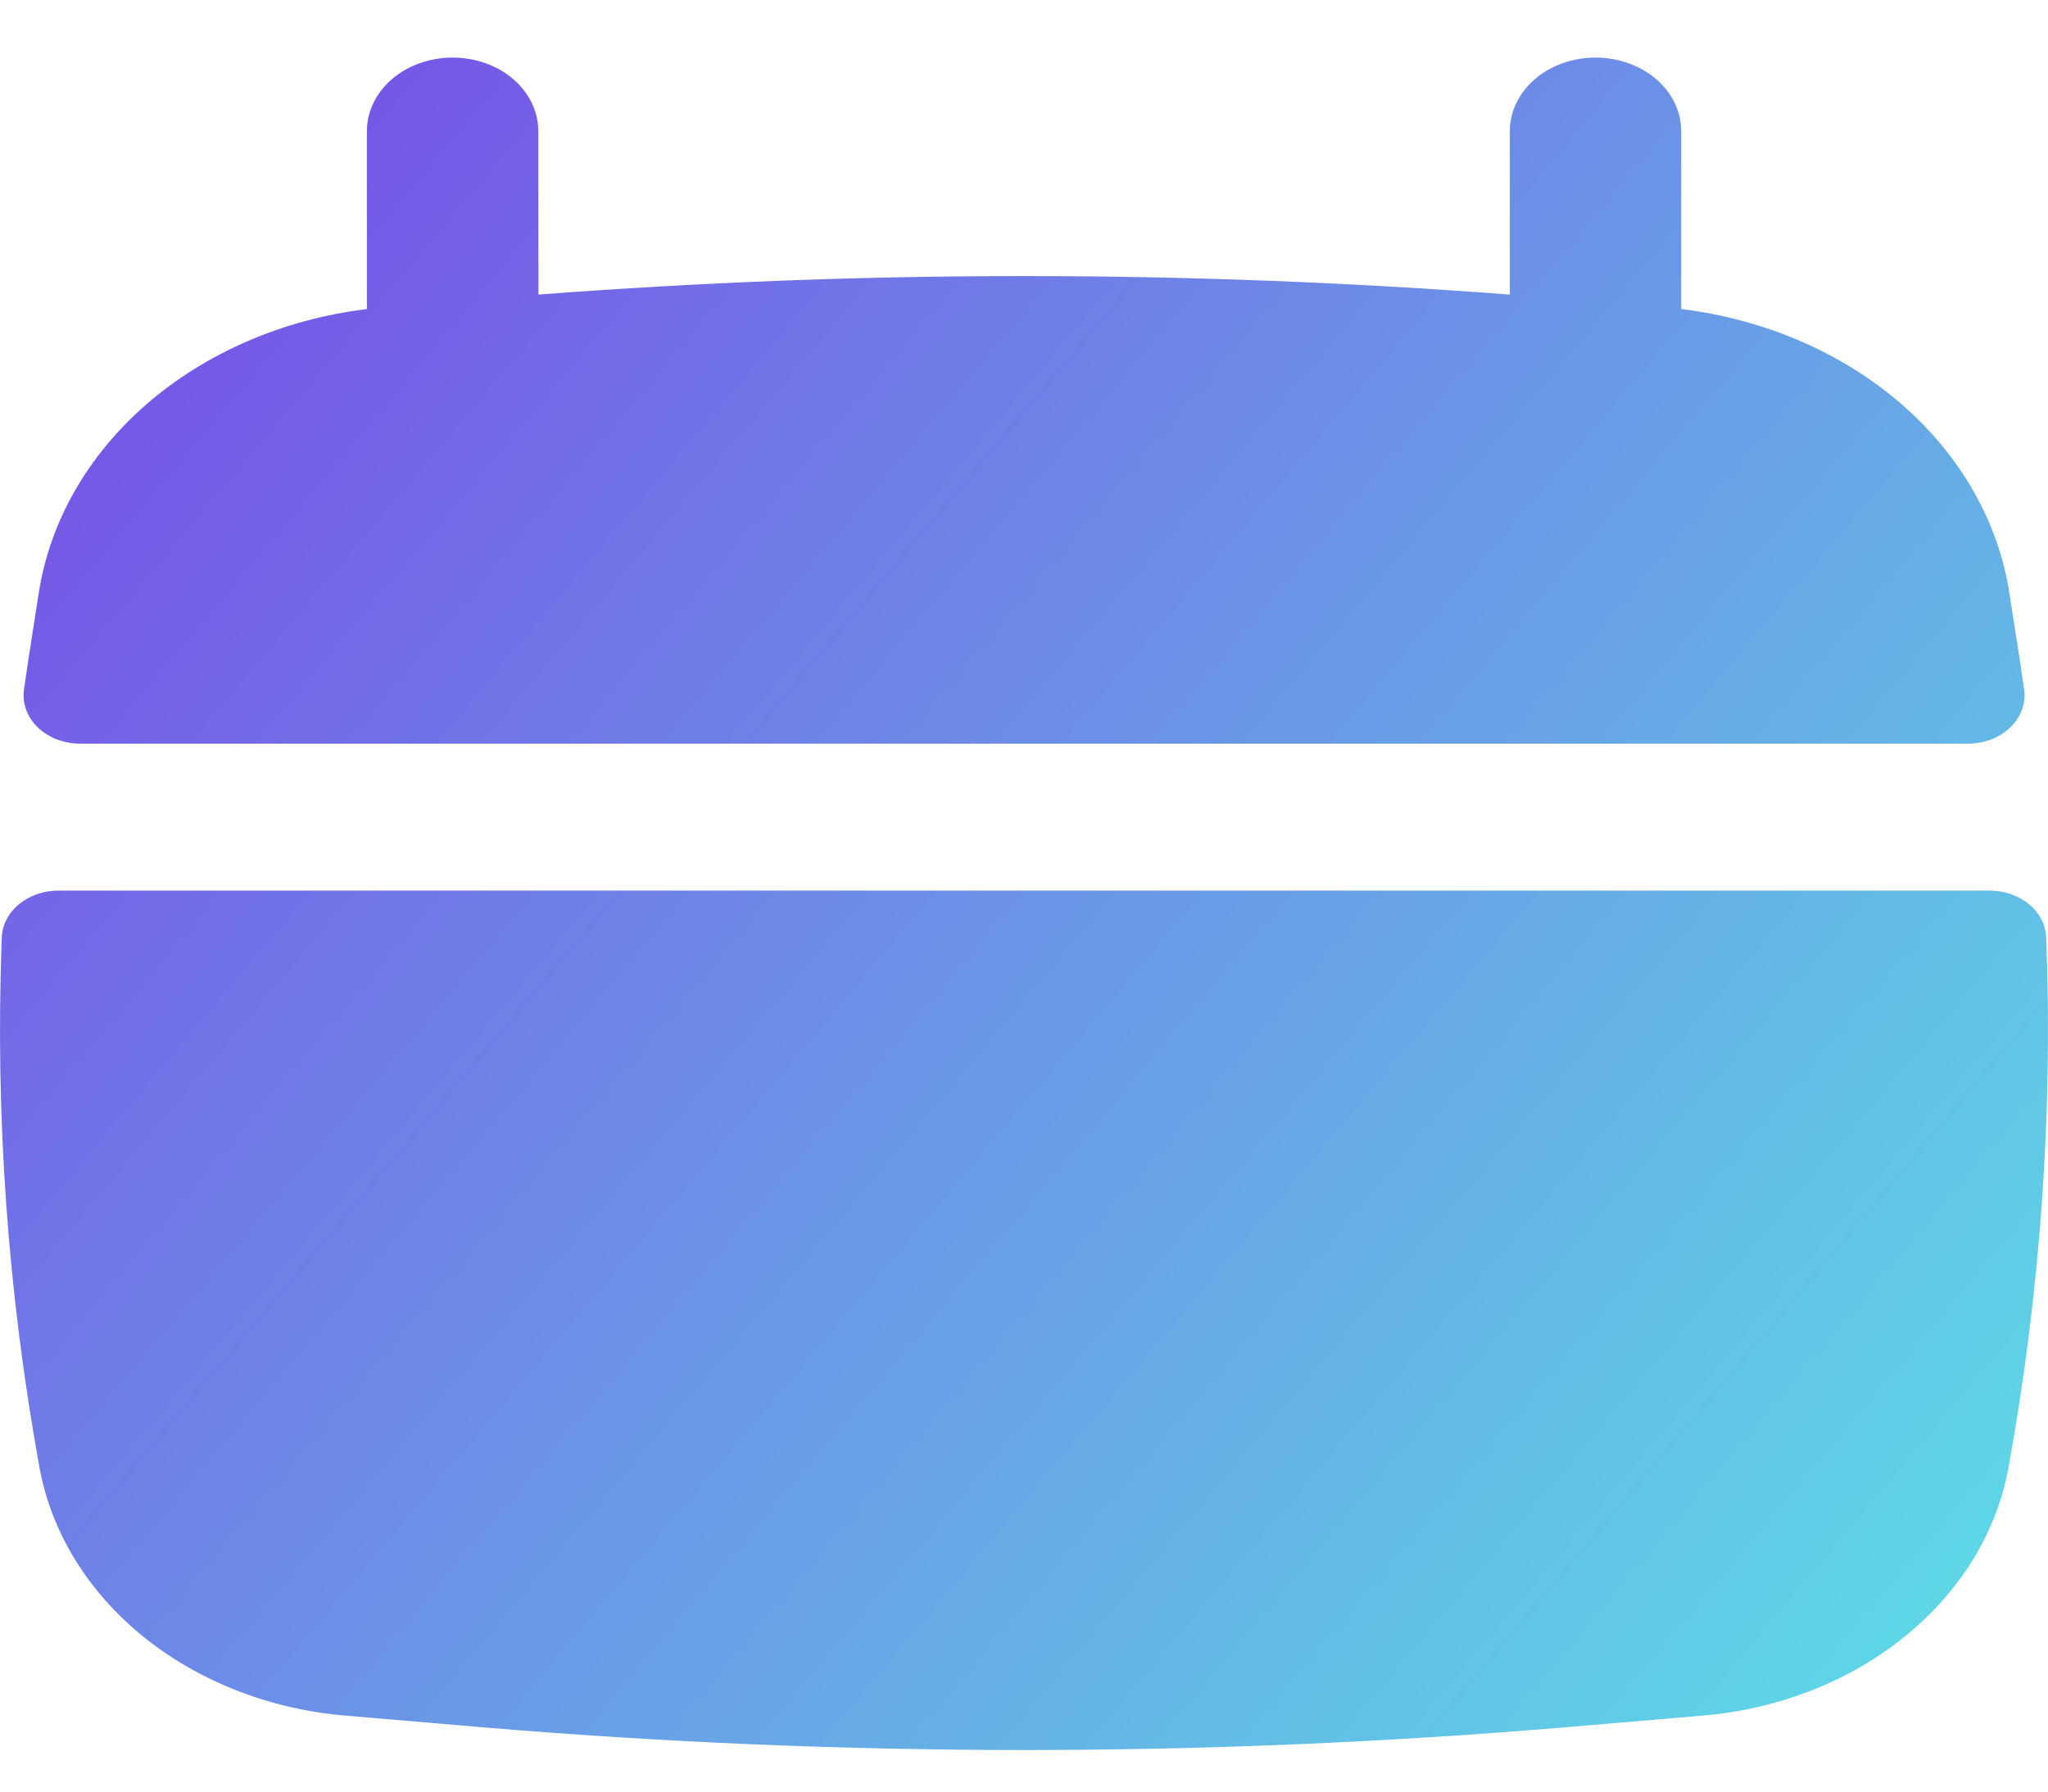
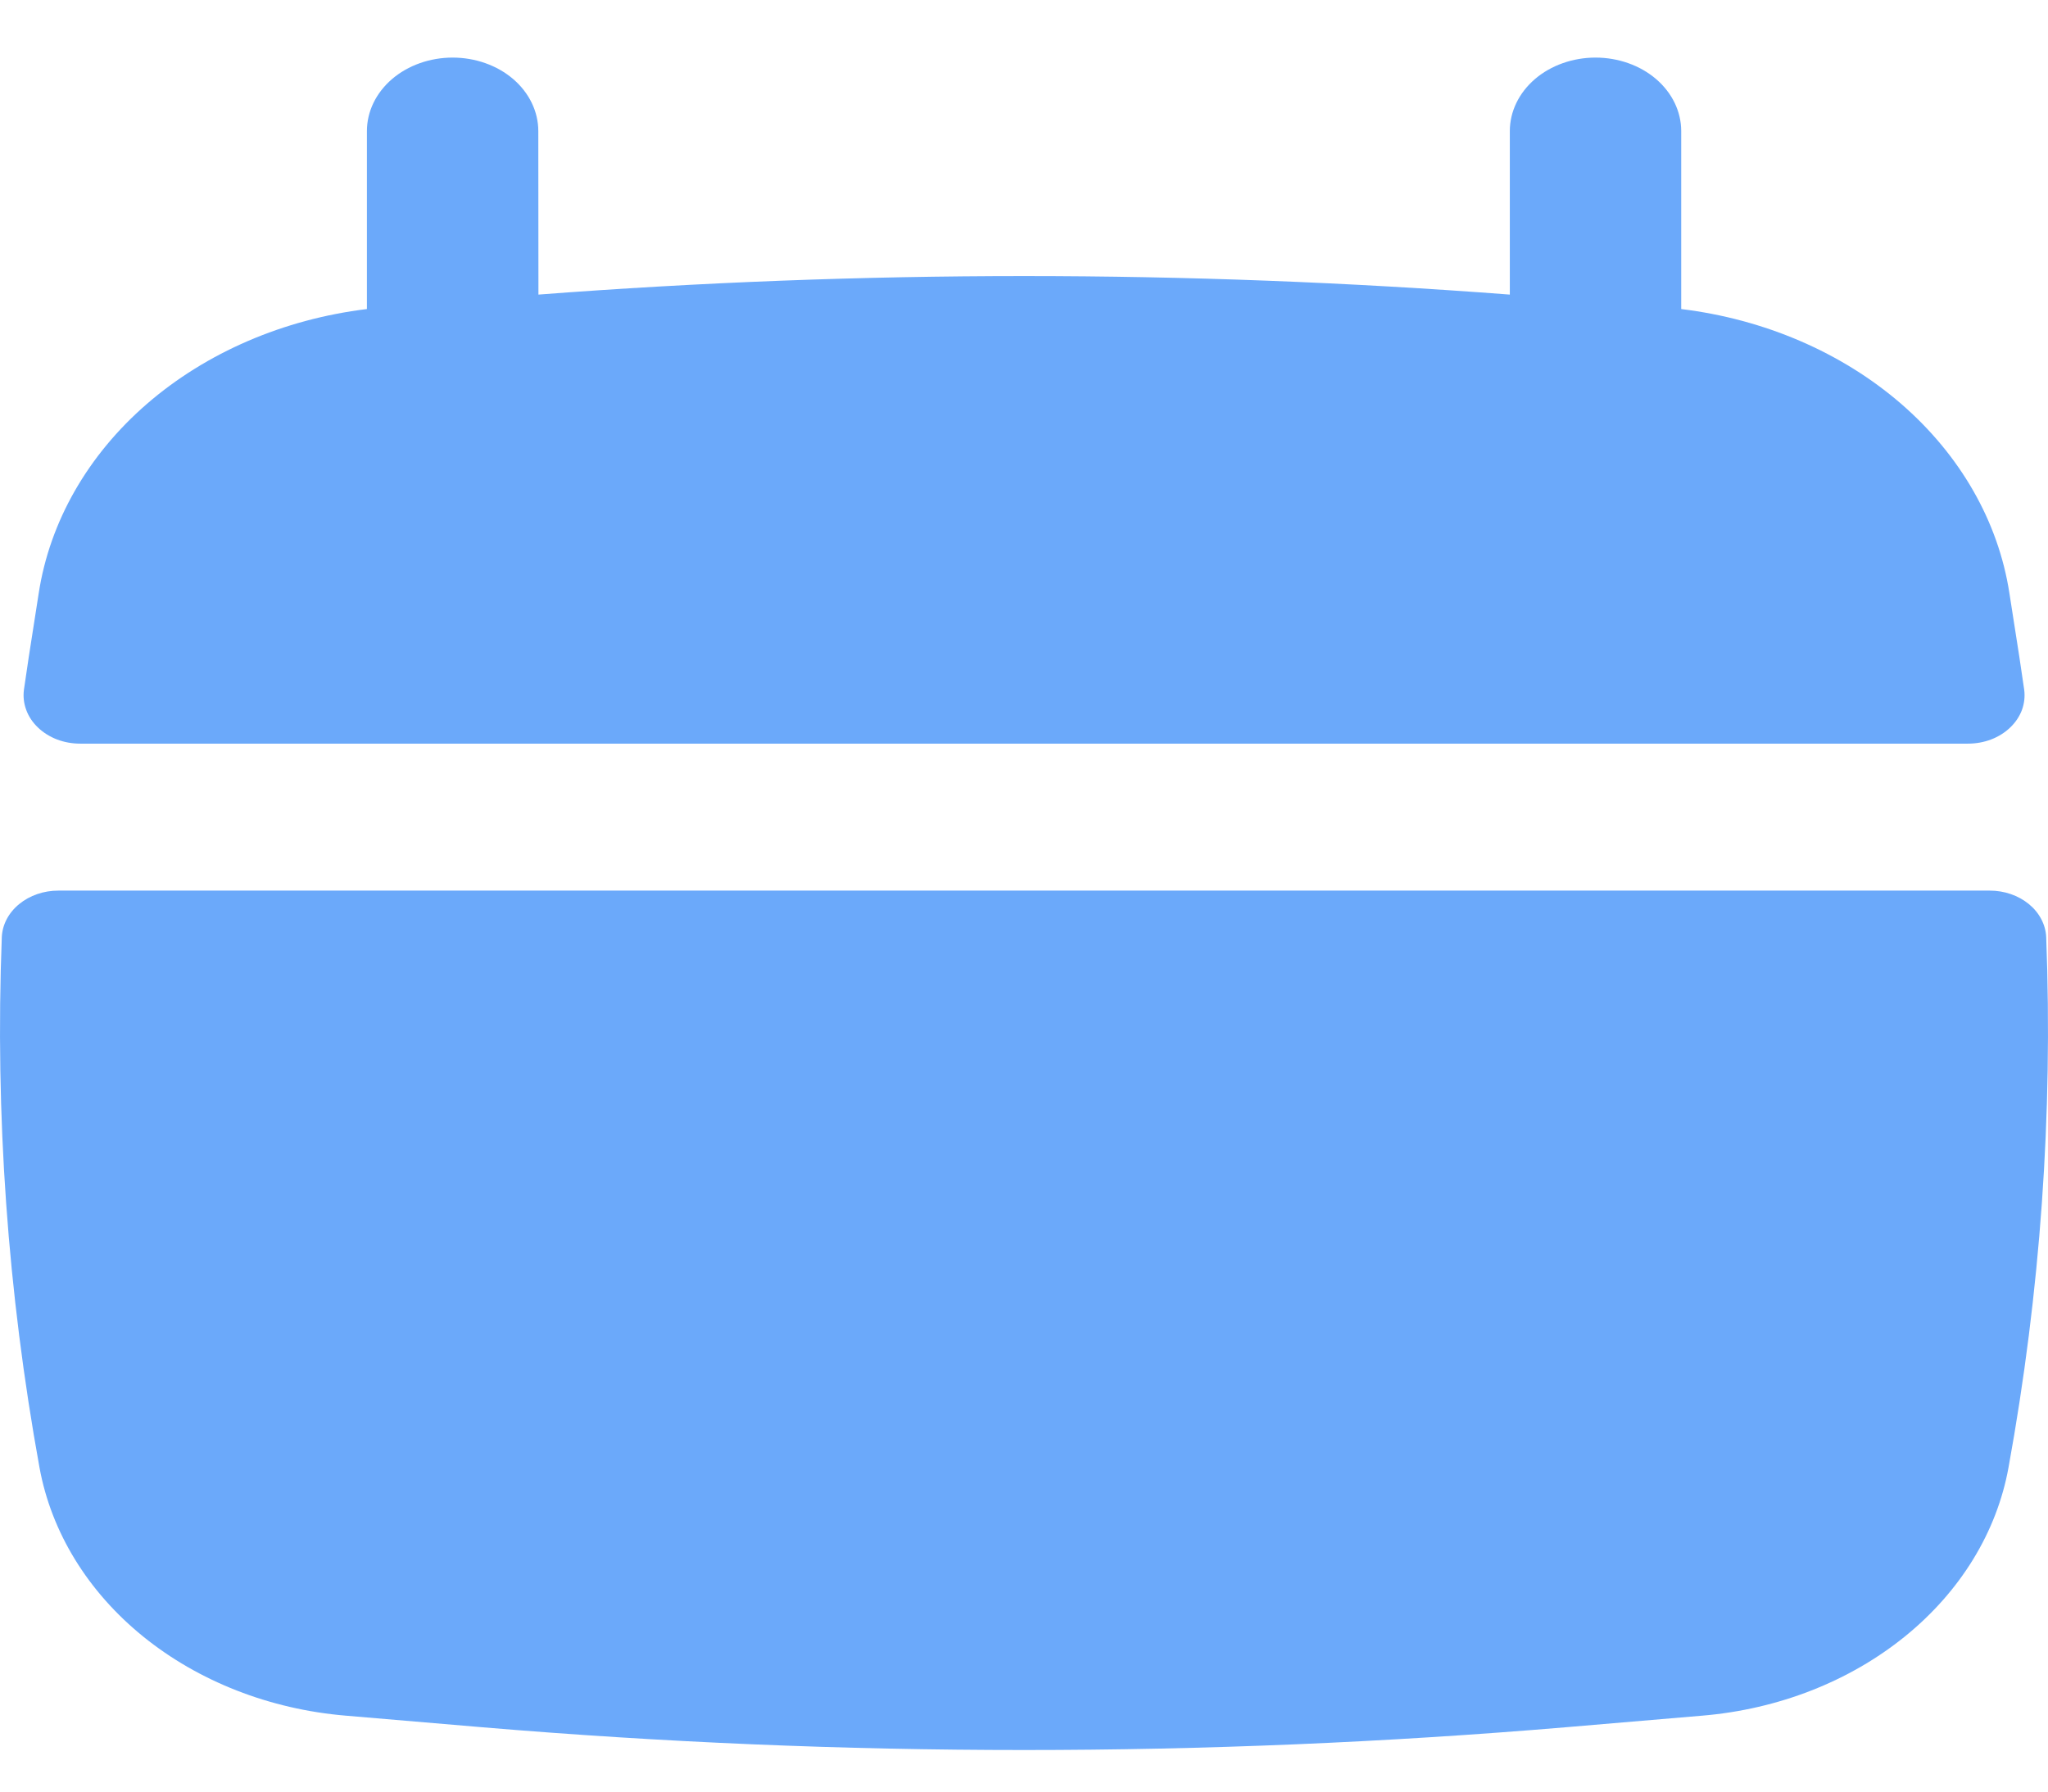
<svg xmlns="http://www.w3.org/2000/svg" width="32" height="28" viewBox="0 0 32 28" fill="none">
-   <path id="Eventos" d="M8.411 2.049C8.411 1.744 8.27 1.452 8.019 1.236C7.768 1.021 7.427 0.9 7.072 0.9C6.717 0.9 6.376 1.021 6.125 1.236C5.874 1.452 5.733 1.744 5.733 2.049V4.83C4.43 4.989 3.224 5.509 2.298 6.31C1.372 7.112 0.777 8.152 0.605 9.271L0.449 10.271C0.423 10.439 0.398 10.609 0.374 10.779C0.36 10.886 0.372 10.993 0.41 11.095C0.447 11.197 0.51 11.291 0.593 11.37C0.676 11.45 0.778 11.513 0.891 11.557C1.005 11.6 1.128 11.622 1.253 11.622H30.749C30.874 11.622 30.997 11.6 31.111 11.557C31.225 11.513 31.326 11.45 31.409 11.37C31.492 11.291 31.555 11.197 31.593 11.095C31.63 10.993 31.642 10.886 31.628 10.779C31.603 10.611 31.579 10.439 31.553 10.271L31.397 9.271C31.225 8.152 30.63 7.112 29.704 6.31C28.778 5.509 27.572 4.989 26.269 4.83V2.049C26.269 1.744 26.128 1.452 25.877 1.236C25.626 1.021 25.285 0.9 24.93 0.9C24.575 0.9 24.234 1.021 23.983 1.236C23.732 1.452 23.591 1.744 23.591 2.049V4.604C18.541 4.218 13.462 4.218 8.413 4.604L8.411 2.049ZM31.972 14.649C31.964 14.452 31.867 14.266 31.702 14.13C31.536 13.994 31.316 13.918 31.087 13.919H0.914C0.685 13.918 0.464 13.994 0.299 14.13C0.133 14.266 0.036 14.452 0.028 14.649C-0.078 17.42 0.119 20.195 0.617 22.935C0.801 23.945 1.37 24.873 2.235 25.575C3.101 26.277 4.214 26.713 5.399 26.813L7.529 26.994C13.163 27.469 18.837 27.469 24.471 26.994L26.601 26.813C27.787 26.713 28.899 26.277 29.765 25.575C30.631 24.873 31.2 23.945 31.383 22.935C31.881 20.195 32.078 17.42 31.972 14.649Z" fill="url(#paint0_linear_629_1701)" />
-   <defs>
-     <linearGradient id="paint0_linear_629_1701" x1="2.88756e-07" y1="0.45" x2="32" y2="27.45" gradientUnits="userSpaceOnUse">
-       <stop stop-color="#7A44E7" />
-       <stop offset="1" stop-color="#5CE1E6" />
-     </linearGradient>
-   </defs>
+   <path id="Eventos" d="M8.411 2.049C8.411 1.744 8.27 1.452 8.019 1.236C7.768 1.021 7.427 0.9 7.072 0.9C6.717 0.9 6.376 1.021 6.125 1.236C5.874 1.452 5.733 1.744 5.733 2.049V4.83C4.43 4.989 3.224 5.509 2.298 6.31C1.372 7.112 0.777 8.152 0.605 9.271L0.449 10.271C0.423 10.439 0.398 10.609 0.374 10.779C0.36 10.886 0.372 10.993 0.41 11.095C0.447 11.197 0.51 11.291 0.593 11.37C0.676 11.45 0.778 11.513 0.891 11.557C1.005 11.6 1.128 11.622 1.253 11.622H30.749C30.874 11.622 30.997 11.6 31.111 11.557C31.225 11.513 31.326 11.45 31.409 11.37C31.492 11.291 31.555 11.197 31.593 11.095C31.63 10.993 31.642 10.886 31.628 10.779C31.603 10.611 31.579 10.439 31.553 10.271L31.397 9.271C31.225 8.152 30.63 7.112 29.704 6.31C28.778 5.509 27.572 4.989 26.269 4.83V2.049C26.269 1.744 26.128 1.452 25.877 1.236C25.626 1.021 25.285 0.9 24.93 0.9C24.575 0.9 24.234 1.021 23.983 1.236C23.732 1.452 23.591 1.744 23.591 2.049V4.604C18.541 4.218 13.462 4.218 8.413 4.604L8.411 2.049ZM31.972 14.649C31.964 14.452 31.867 14.266 31.702 14.13C31.536 13.994 31.316 13.918 31.087 13.919H0.914C0.685 13.918 0.464 13.994 0.299 14.13C0.133 14.266 0.036 14.452 0.028 14.649C-0.078 17.42 0.119 20.195 0.617 22.935C0.801 23.945 1.37 24.873 2.235 25.575C3.101 26.277 4.214 26.713 5.399 26.813L7.529 26.994C13.163 27.469 18.837 27.469 24.471 26.994L26.601 26.813C27.787 26.713 28.899 26.277 29.765 25.575C30.631 24.873 31.2 23.945 31.383 22.935C31.881 20.195 32.078 17.42 31.972 14.649Z" fill="#6BA9FA" />
</svg>
